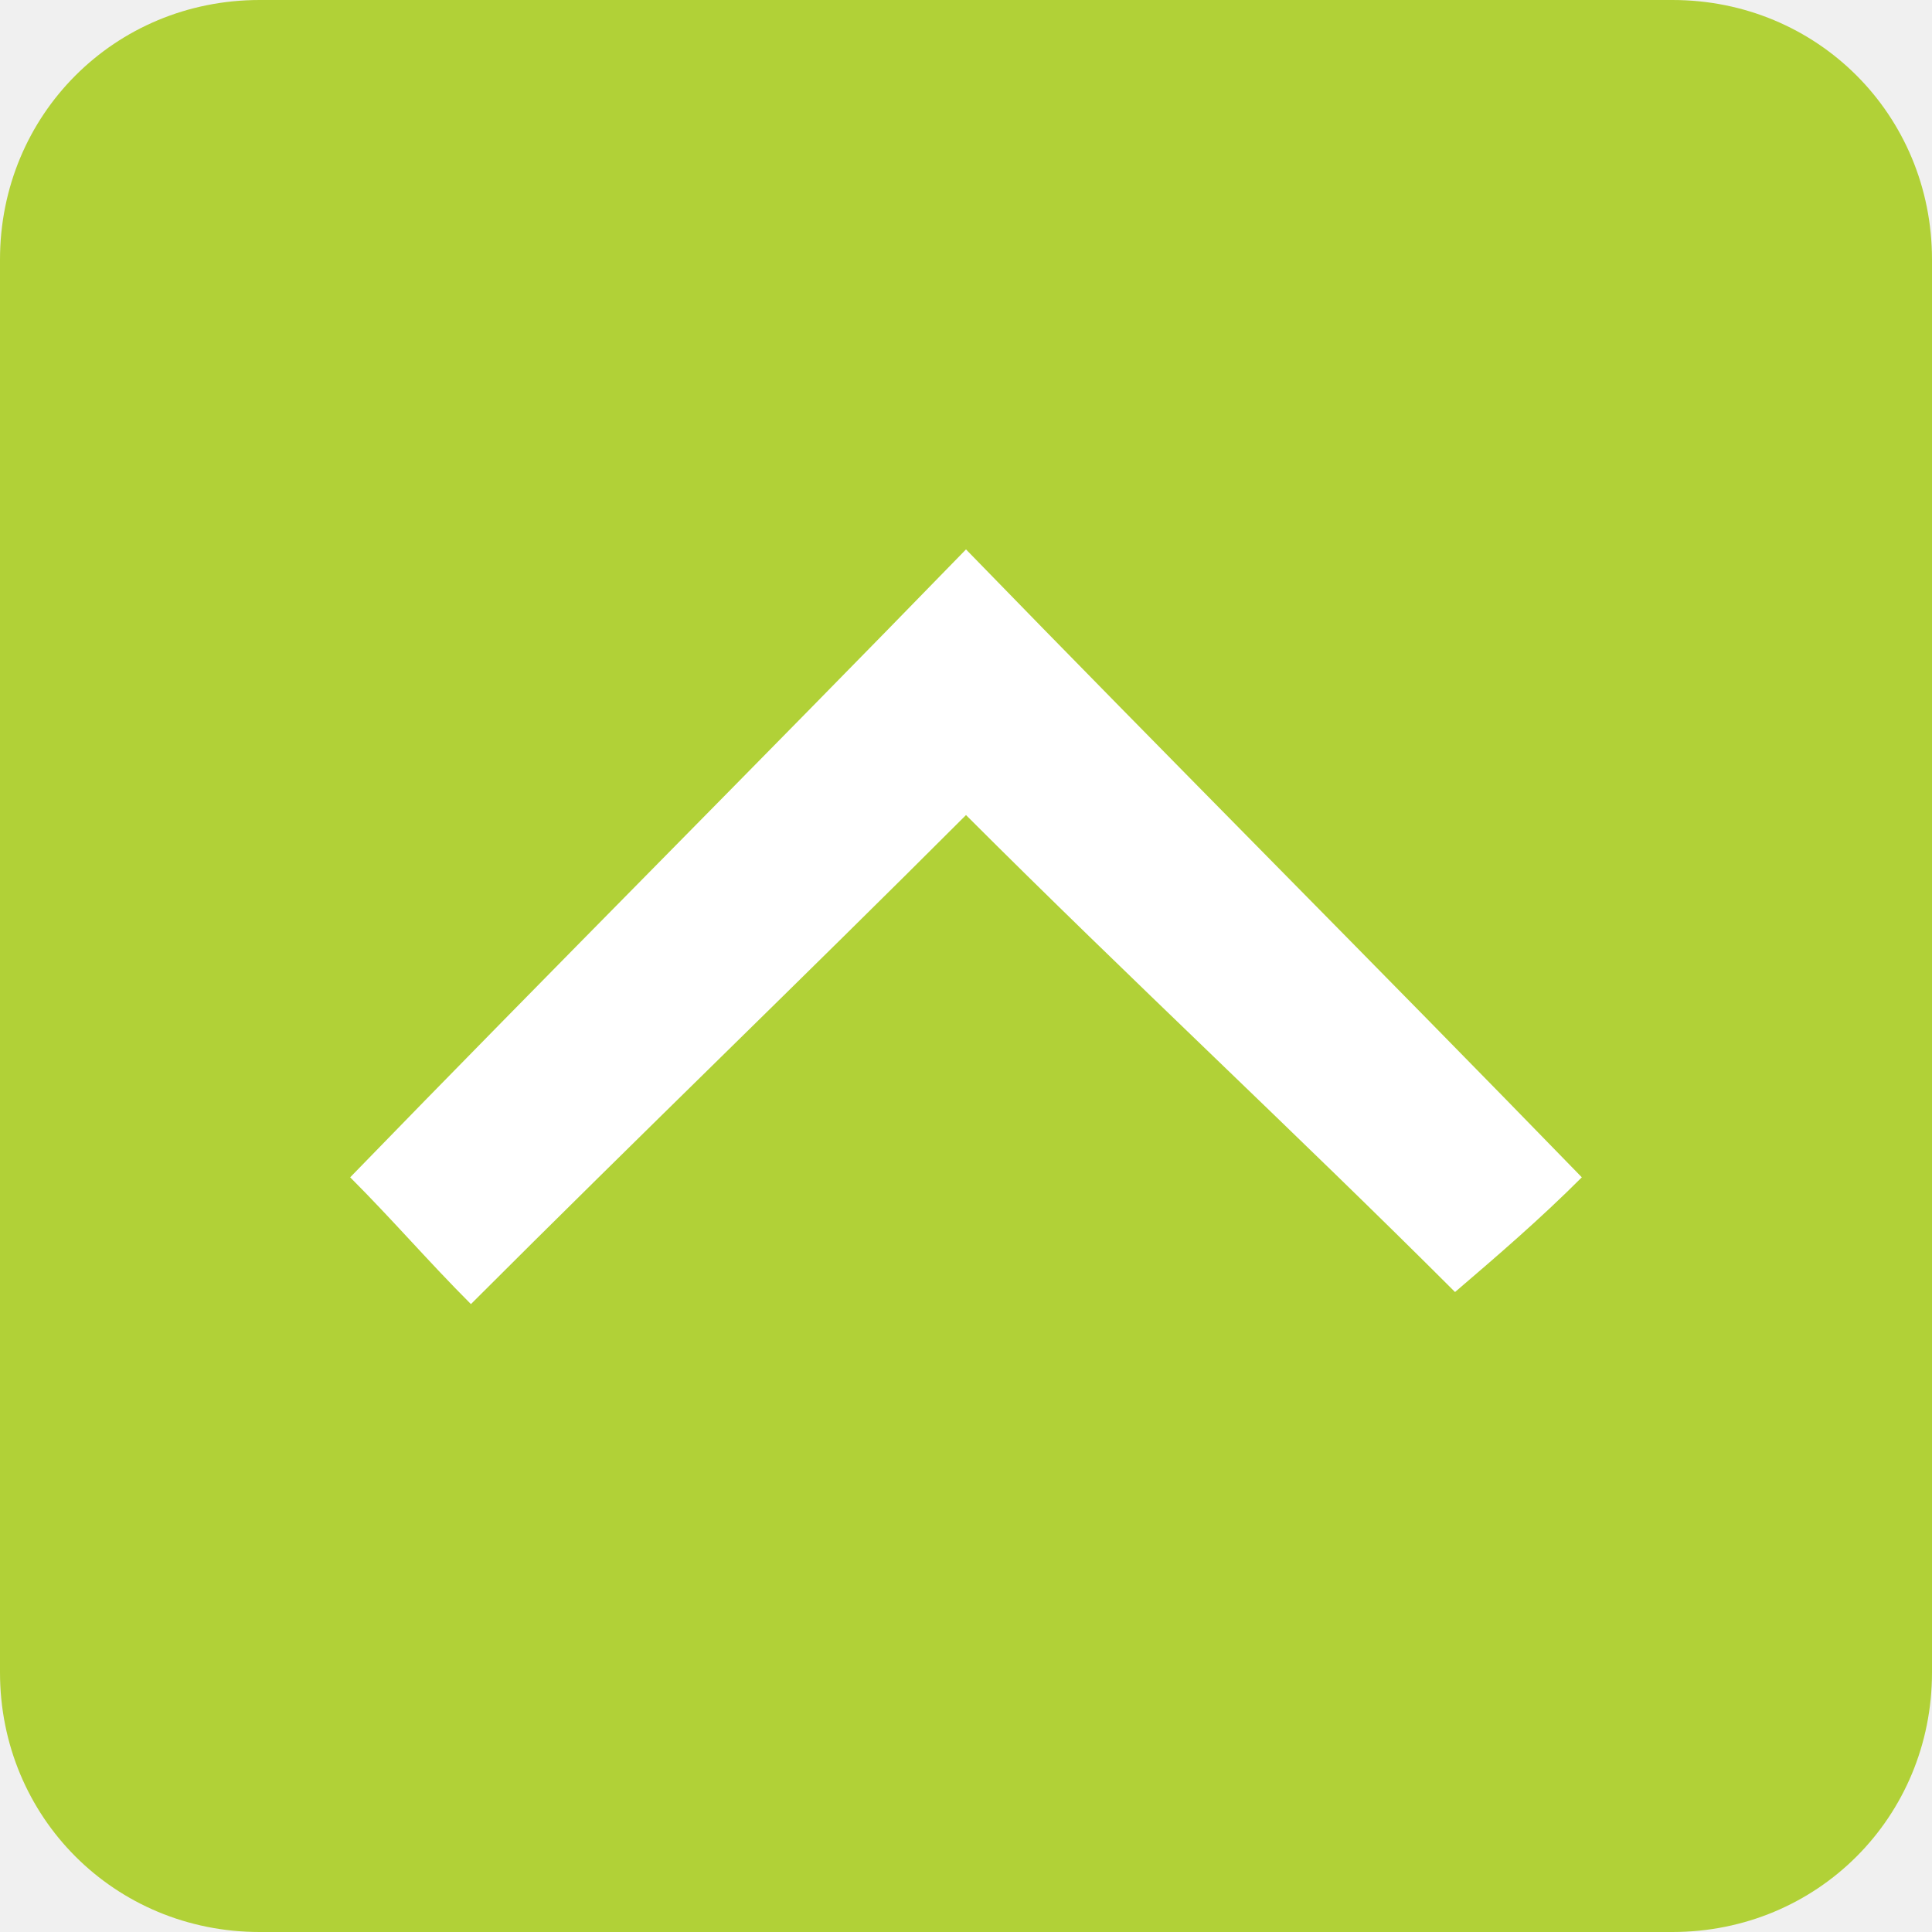
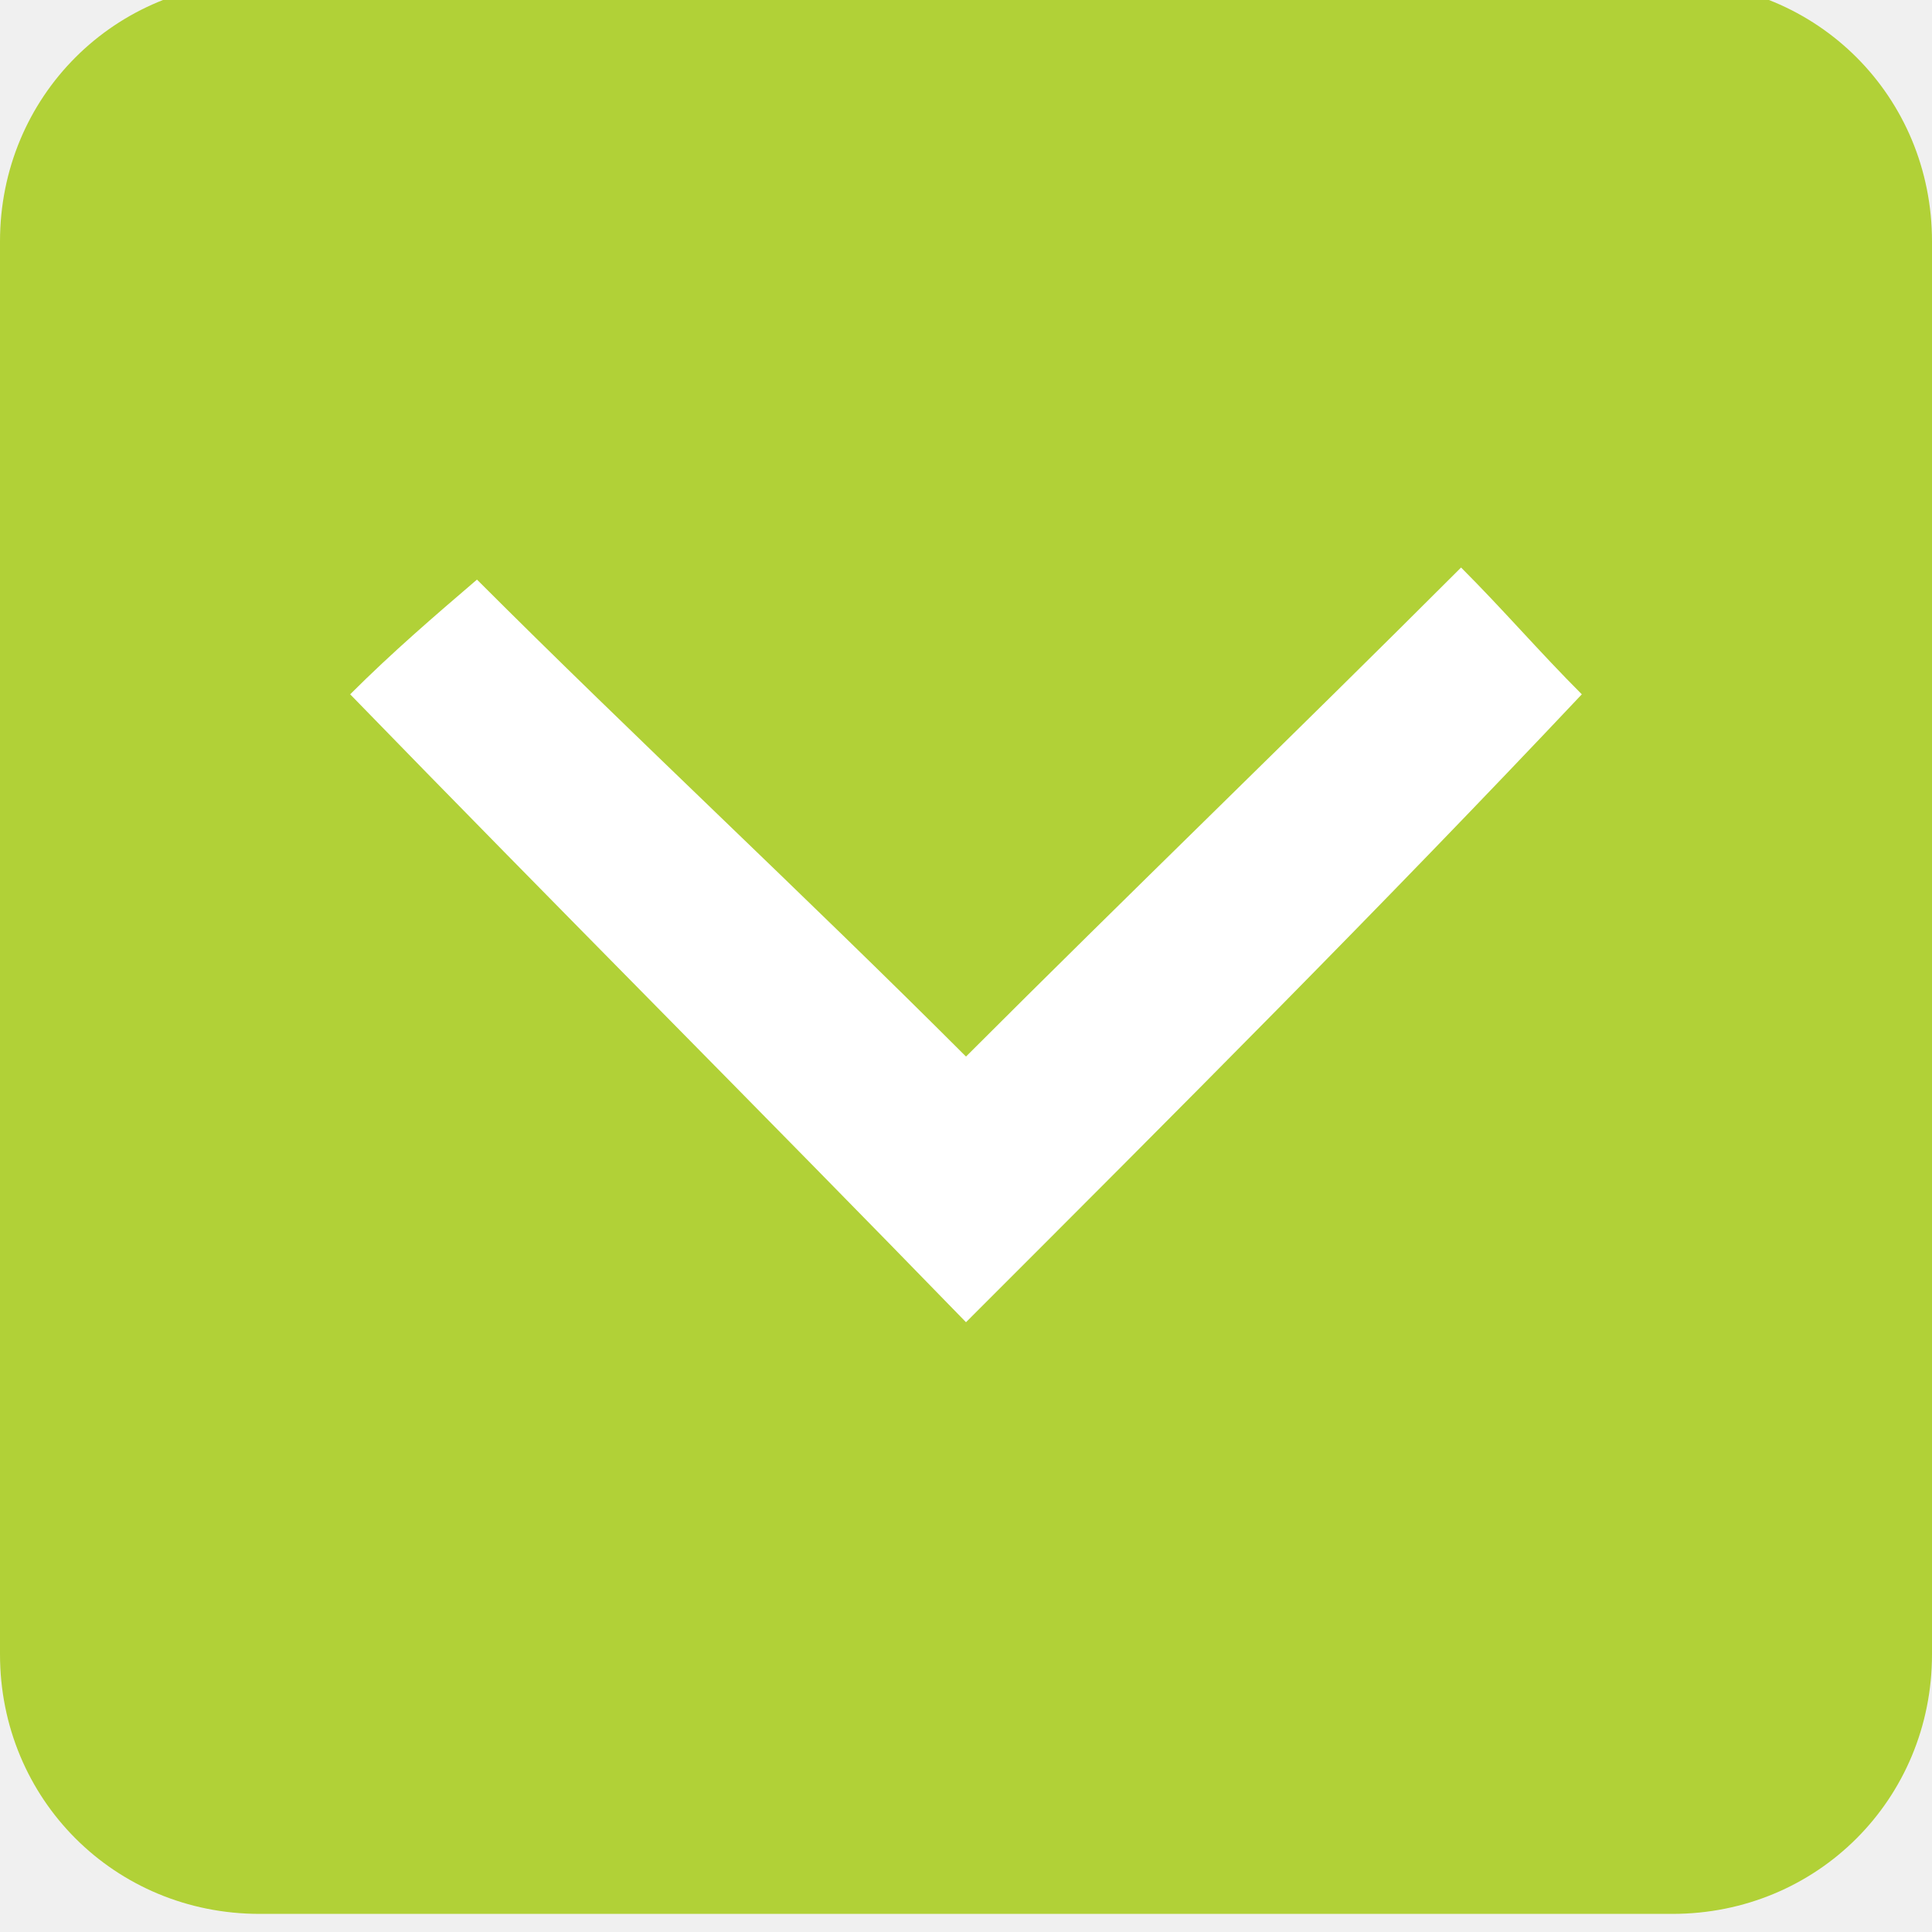
<svg xmlns="http://www.w3.org/2000/svg" version="1.1" id="Layer_1" x="0px" y="0px" viewBox="0 0 32 32" enable-background="new 0 0 32 32" xml:space="preserve">
-   <path fill="#B1D137" d="M27.7,32H4.3C1.9,32,0,30.1,0,27.7V4.3C0,1.9,1.9,0,4.3,0h23.4C30.1,0,32,1.9,32,4.3v23.4  C32,30.1,30.1,32,27.7,32z" />
-   <path fill="#FFFFFF" d="M7.8,21.6c-0.7-0.7-1.3-1.4-2-2.1c3.3-3.4,6.7-6.8,10.2-10.4c3.4,3.5,6.8,6.9,10.2,10.4  c-0.7,0.7-1.4,1.3-2.1,1.9c-2.6-2.6-5.4-5.2-8.1-7.9C13.3,16.2,10.6,18.8,7.8,21.6z" />
+   <path fill="#B1D137" d="M4.3-0.3h23.4C30.1-0.3,32,1.6,32,4v23.4c0,2.4-1.9,4.3-4.3,4.3H4.3c-2.4,0-4.3-1.9-4.3-4.3L0,4  C0,1.6,1.9-0.3,4.3-0.3z" />
+   <path fill="#FFFFFF" d="M24.2,9.4c0.7,0.7,1.3,1.4,2,2.1C22.9,15,19.5,18.4,16,21.9C12.6,18.4,9.2,15,5.8,11.5  c0.7-0.7,1.4-1.3,2.1-1.9c2.6,2.6,5.4,5.2,8.1,7.9C18.7,14.8,21.4,12.2,24.2,9.4z" />
</svg>
